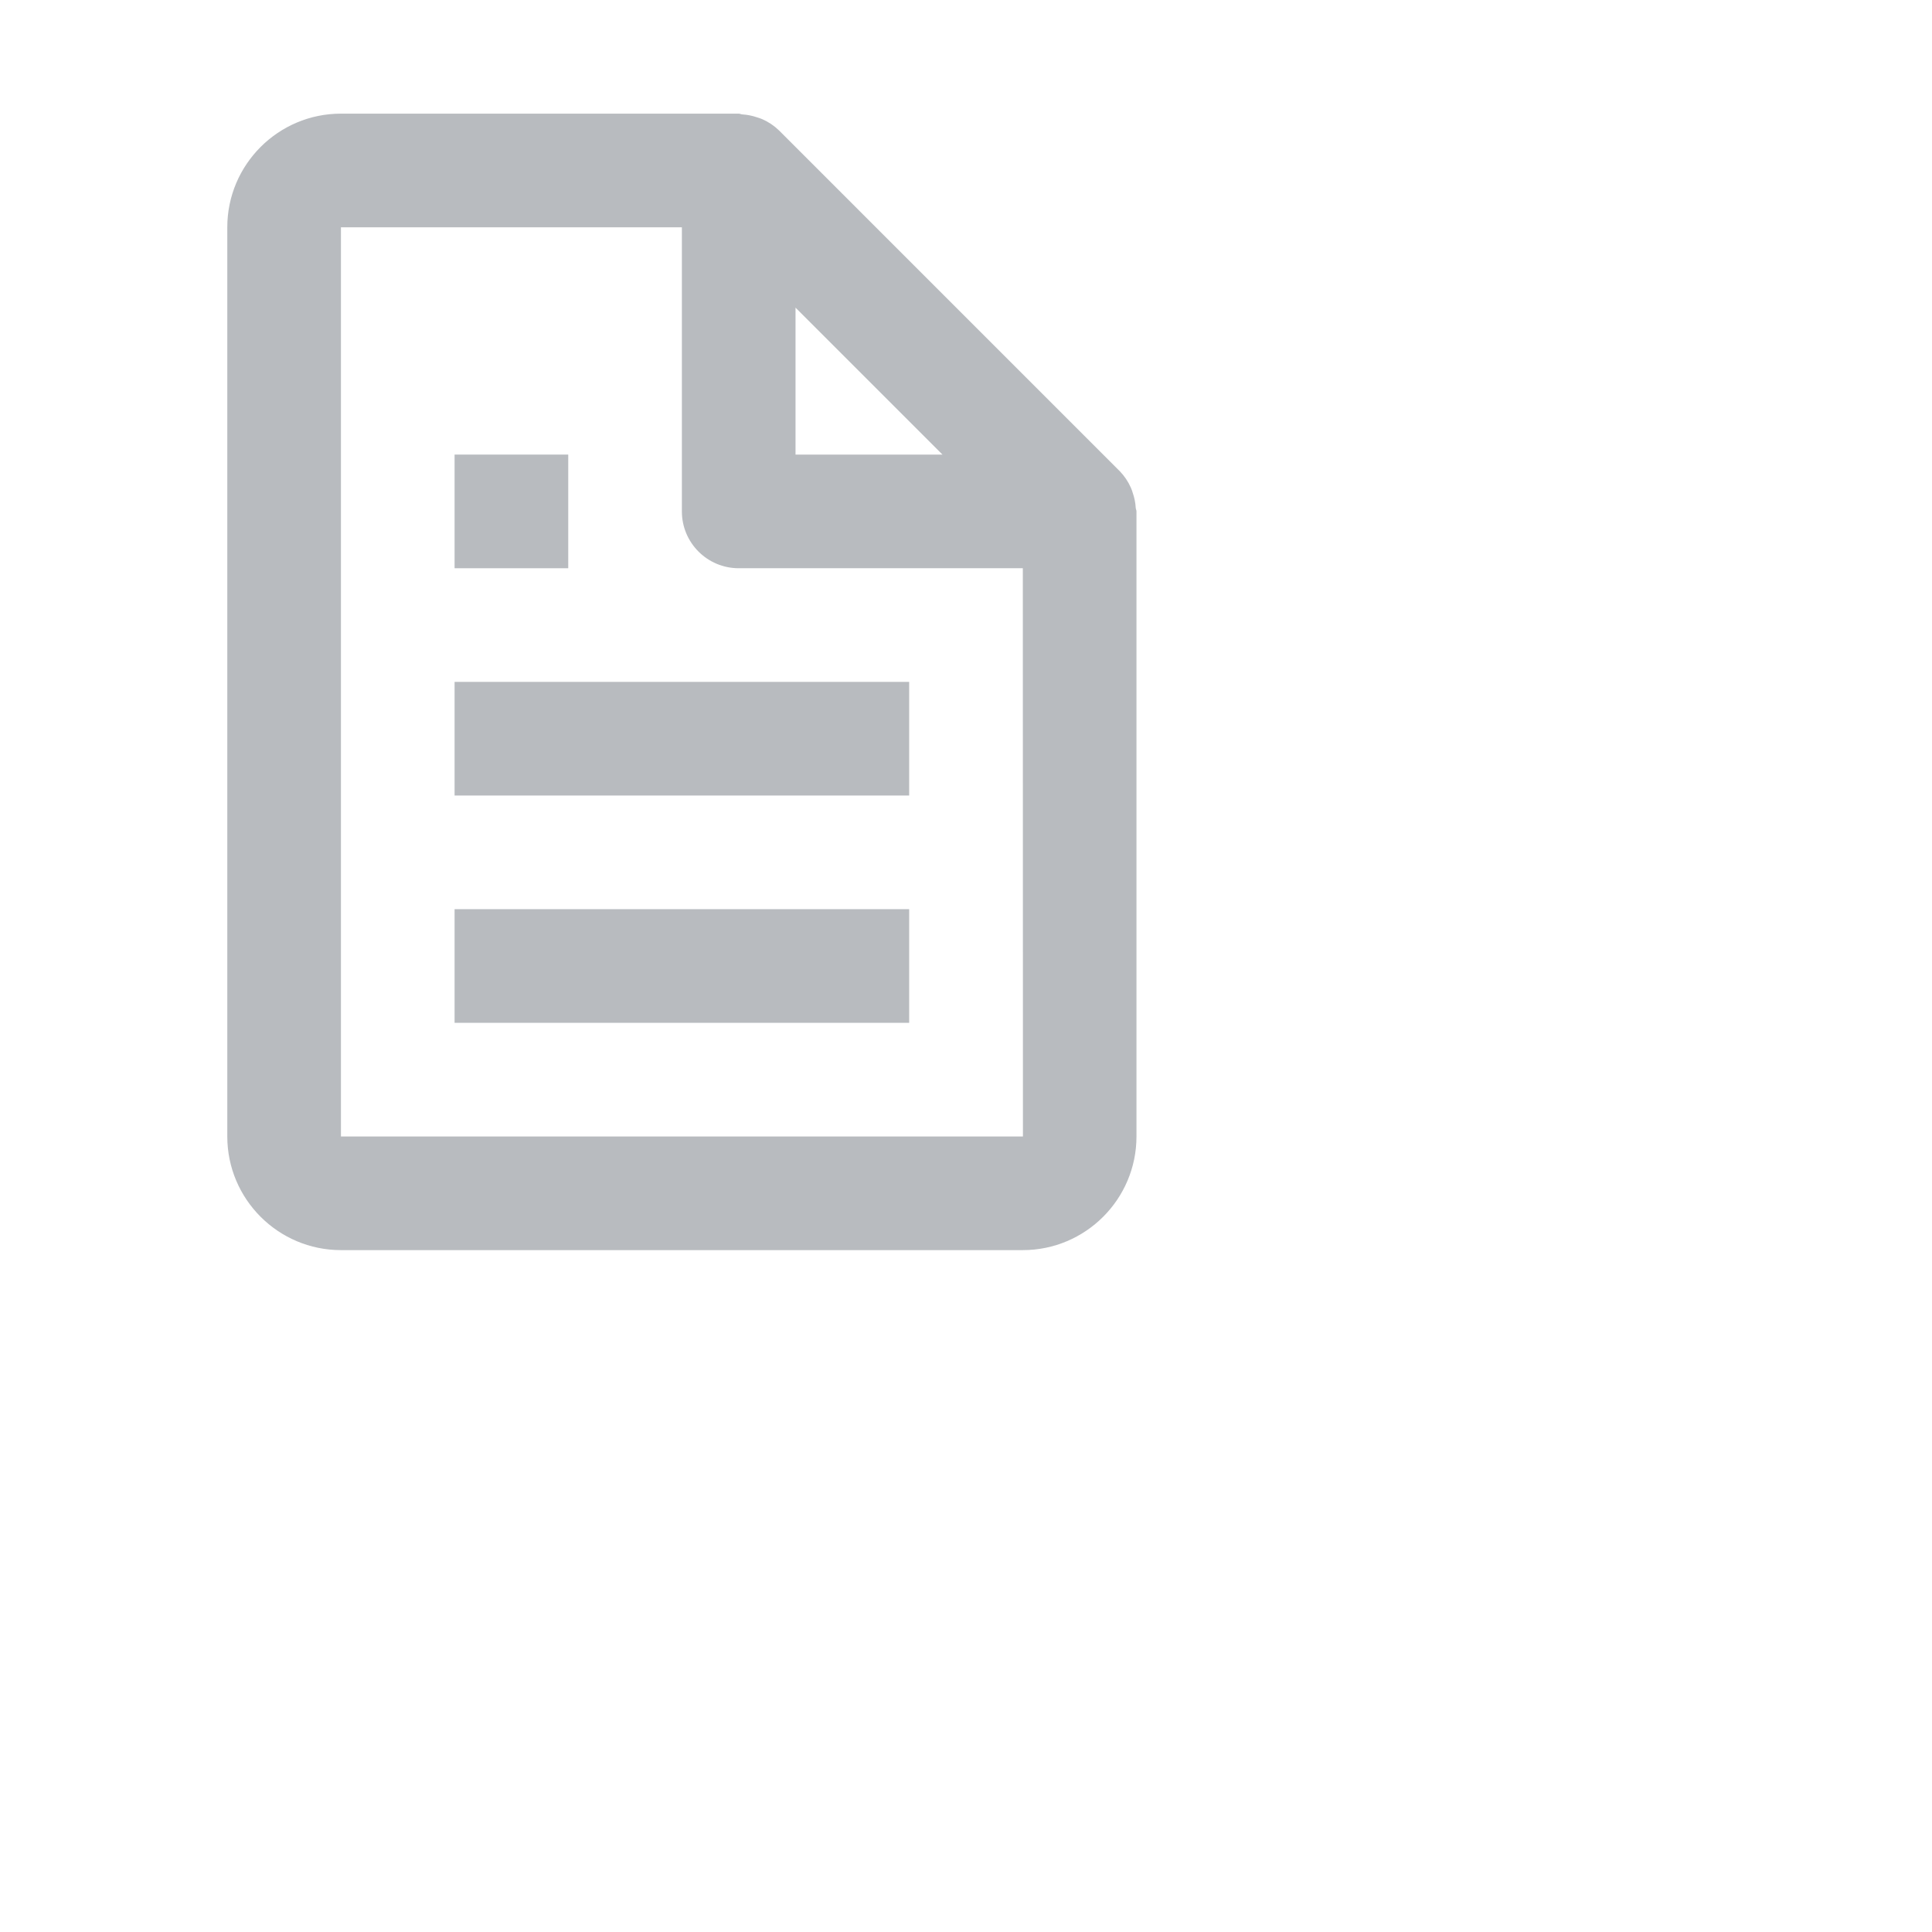
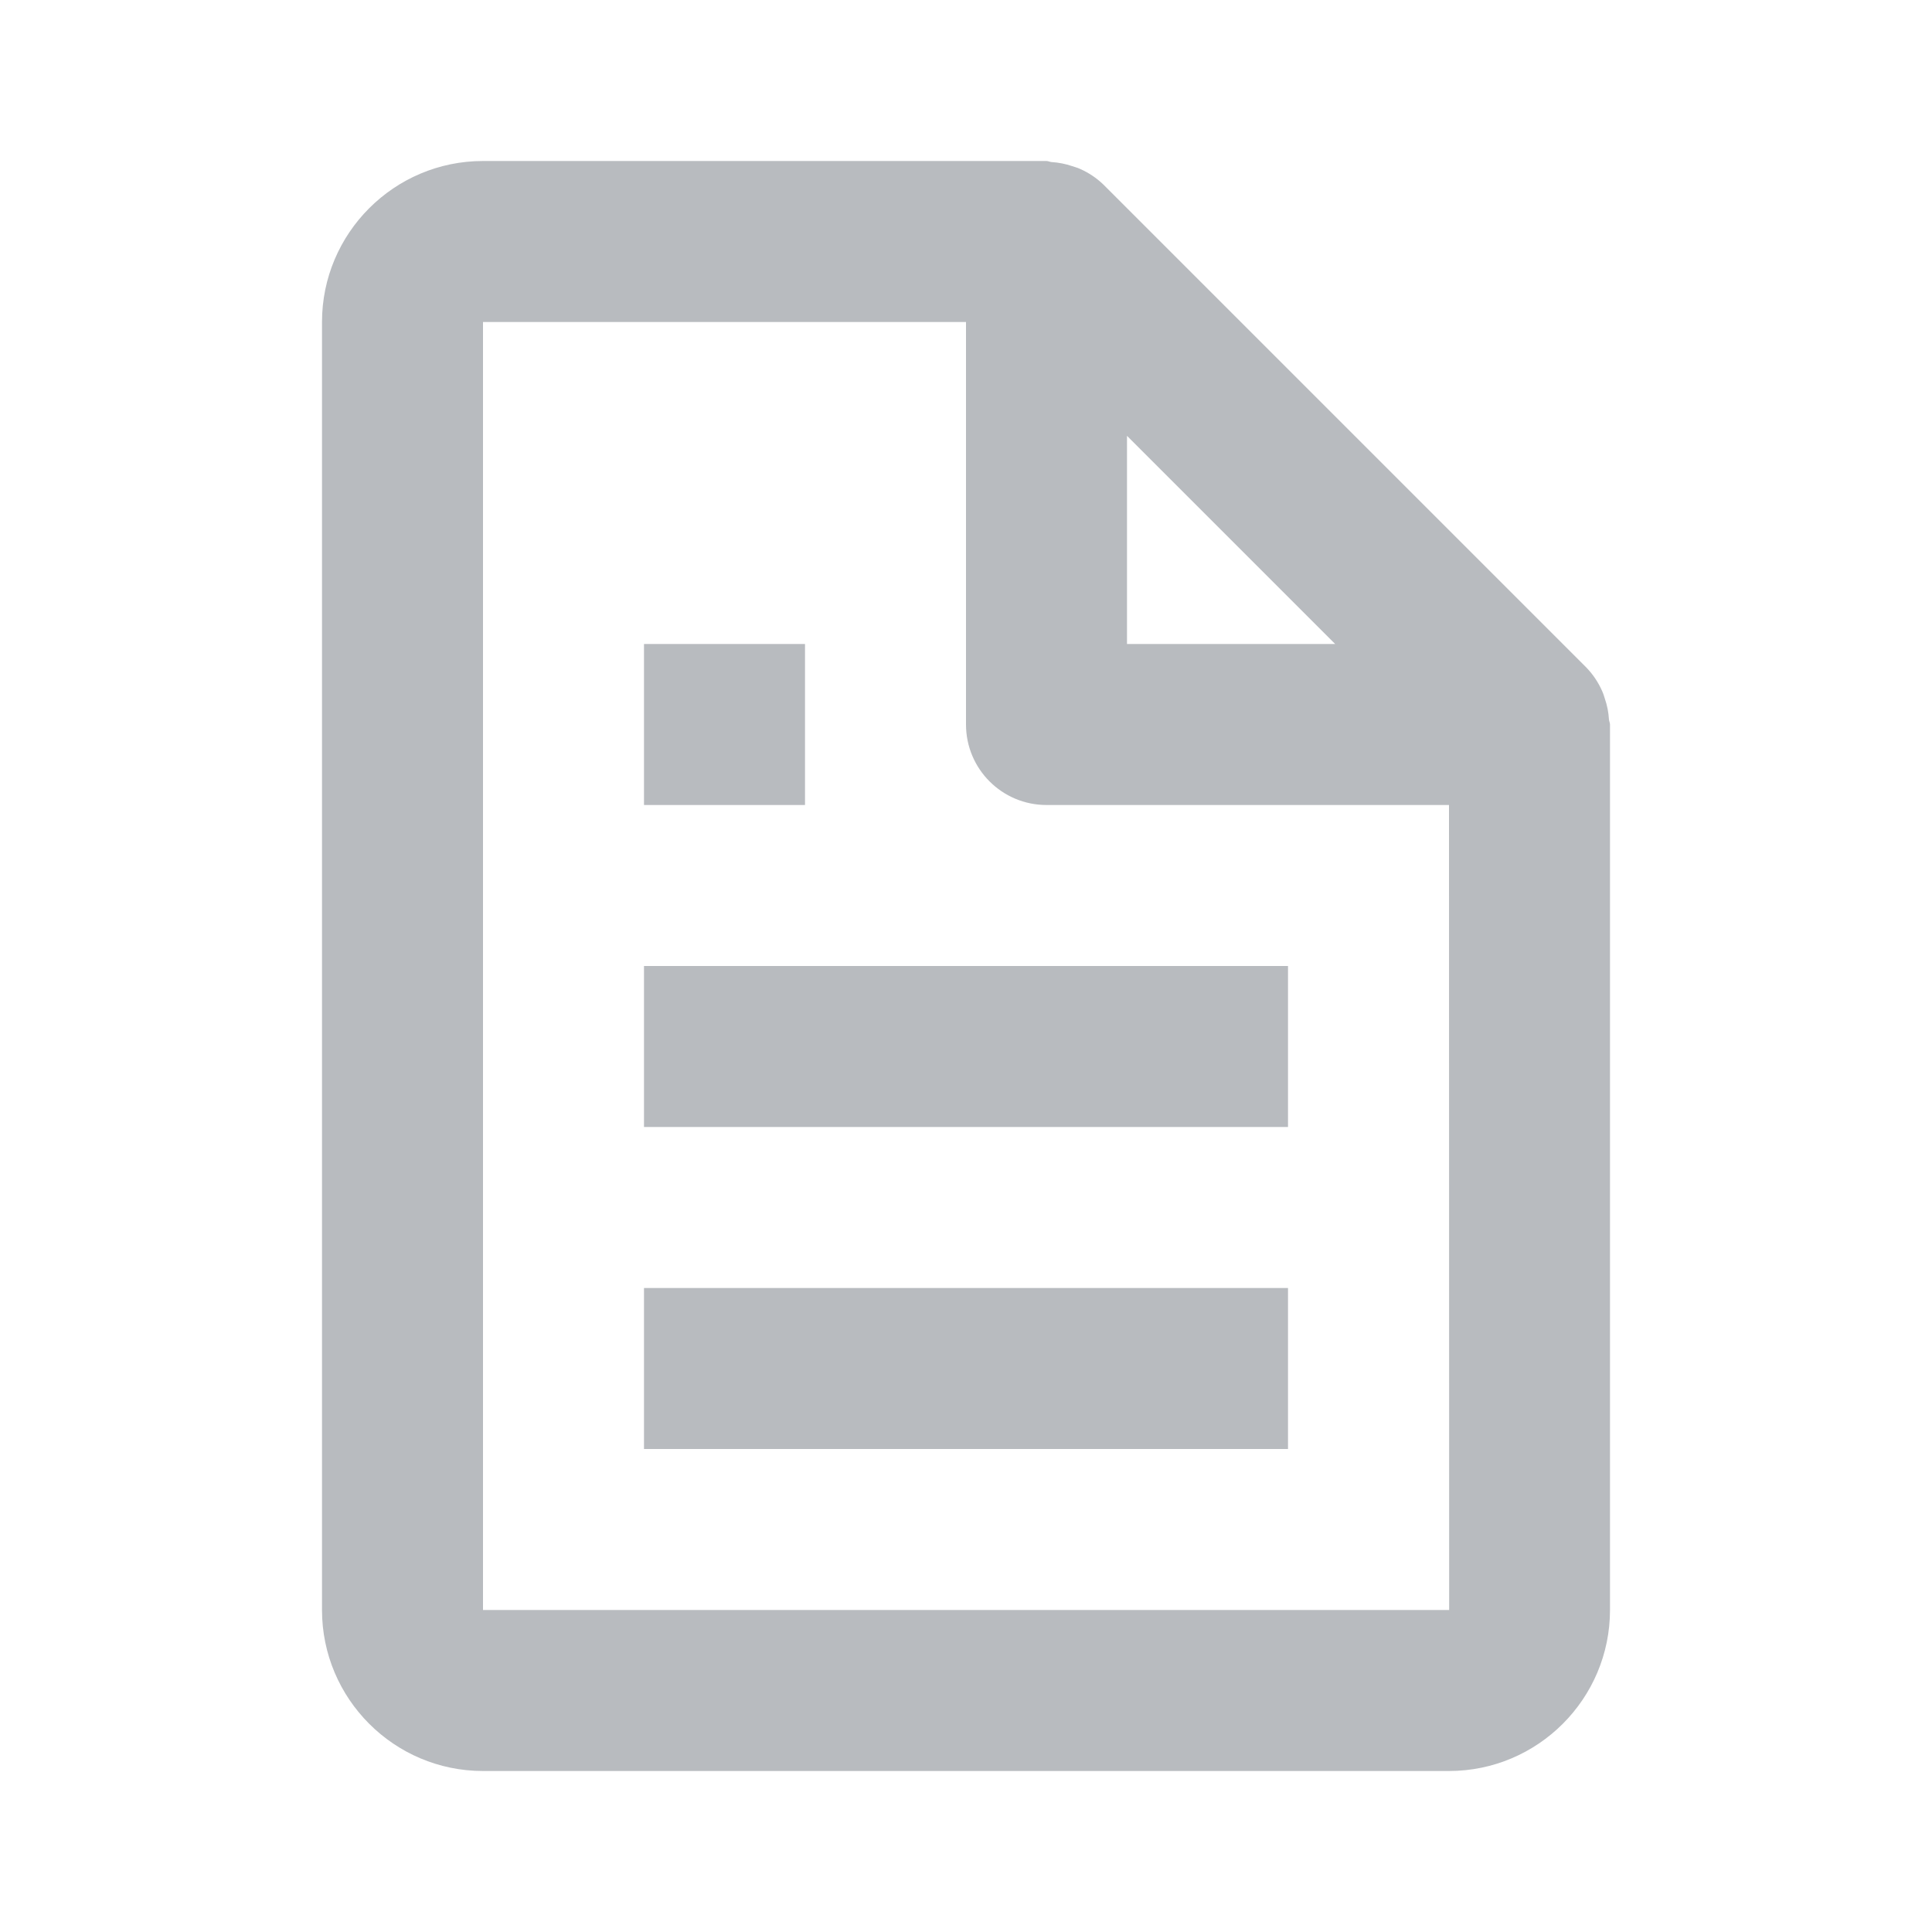
- <svg xmlns="http://www.w3.org/2000/svg" width="34" height="34" viewBox="0 0 34 34" style="fill: rgba(184, 187, 191);transform: ;msFilter:;">
+ <svg xmlns="http://www.w3.org/2000/svg" width="34" height="34" viewBox="0 0 24 24" style="fill: rgba(184, 187, 191);transform: ;msFilter:;">
  <path d="M19.903 8.586a.997.997 0 0 0-.196-.293l-6-6a.997.997 0 0 0-.293-.196c-.03-.014-.062-.022-.094-.033a.991.991 0 0 0-.259-.051C13.04 2.011 13.021 2 13 2H6c-1.103 0-2 .897-2 2v16c0 1.103.897 2 2 2h12c1.103 0 2-.897 2-2V9c0-.021-.011-.04-.013-.062a.952.952 0 0 0-.051-.259c-.01-.032-.019-.063-.033-.093zM16.586 8H14V5.414L16.586 8zM6 20V4h6v5a1 1 0 0 0 1 1h5l.002 10H6z" />
  <path d="M8 12h8v2H8zm0 4h8v2H8zm0-8h2v2H8z" />
</svg>
